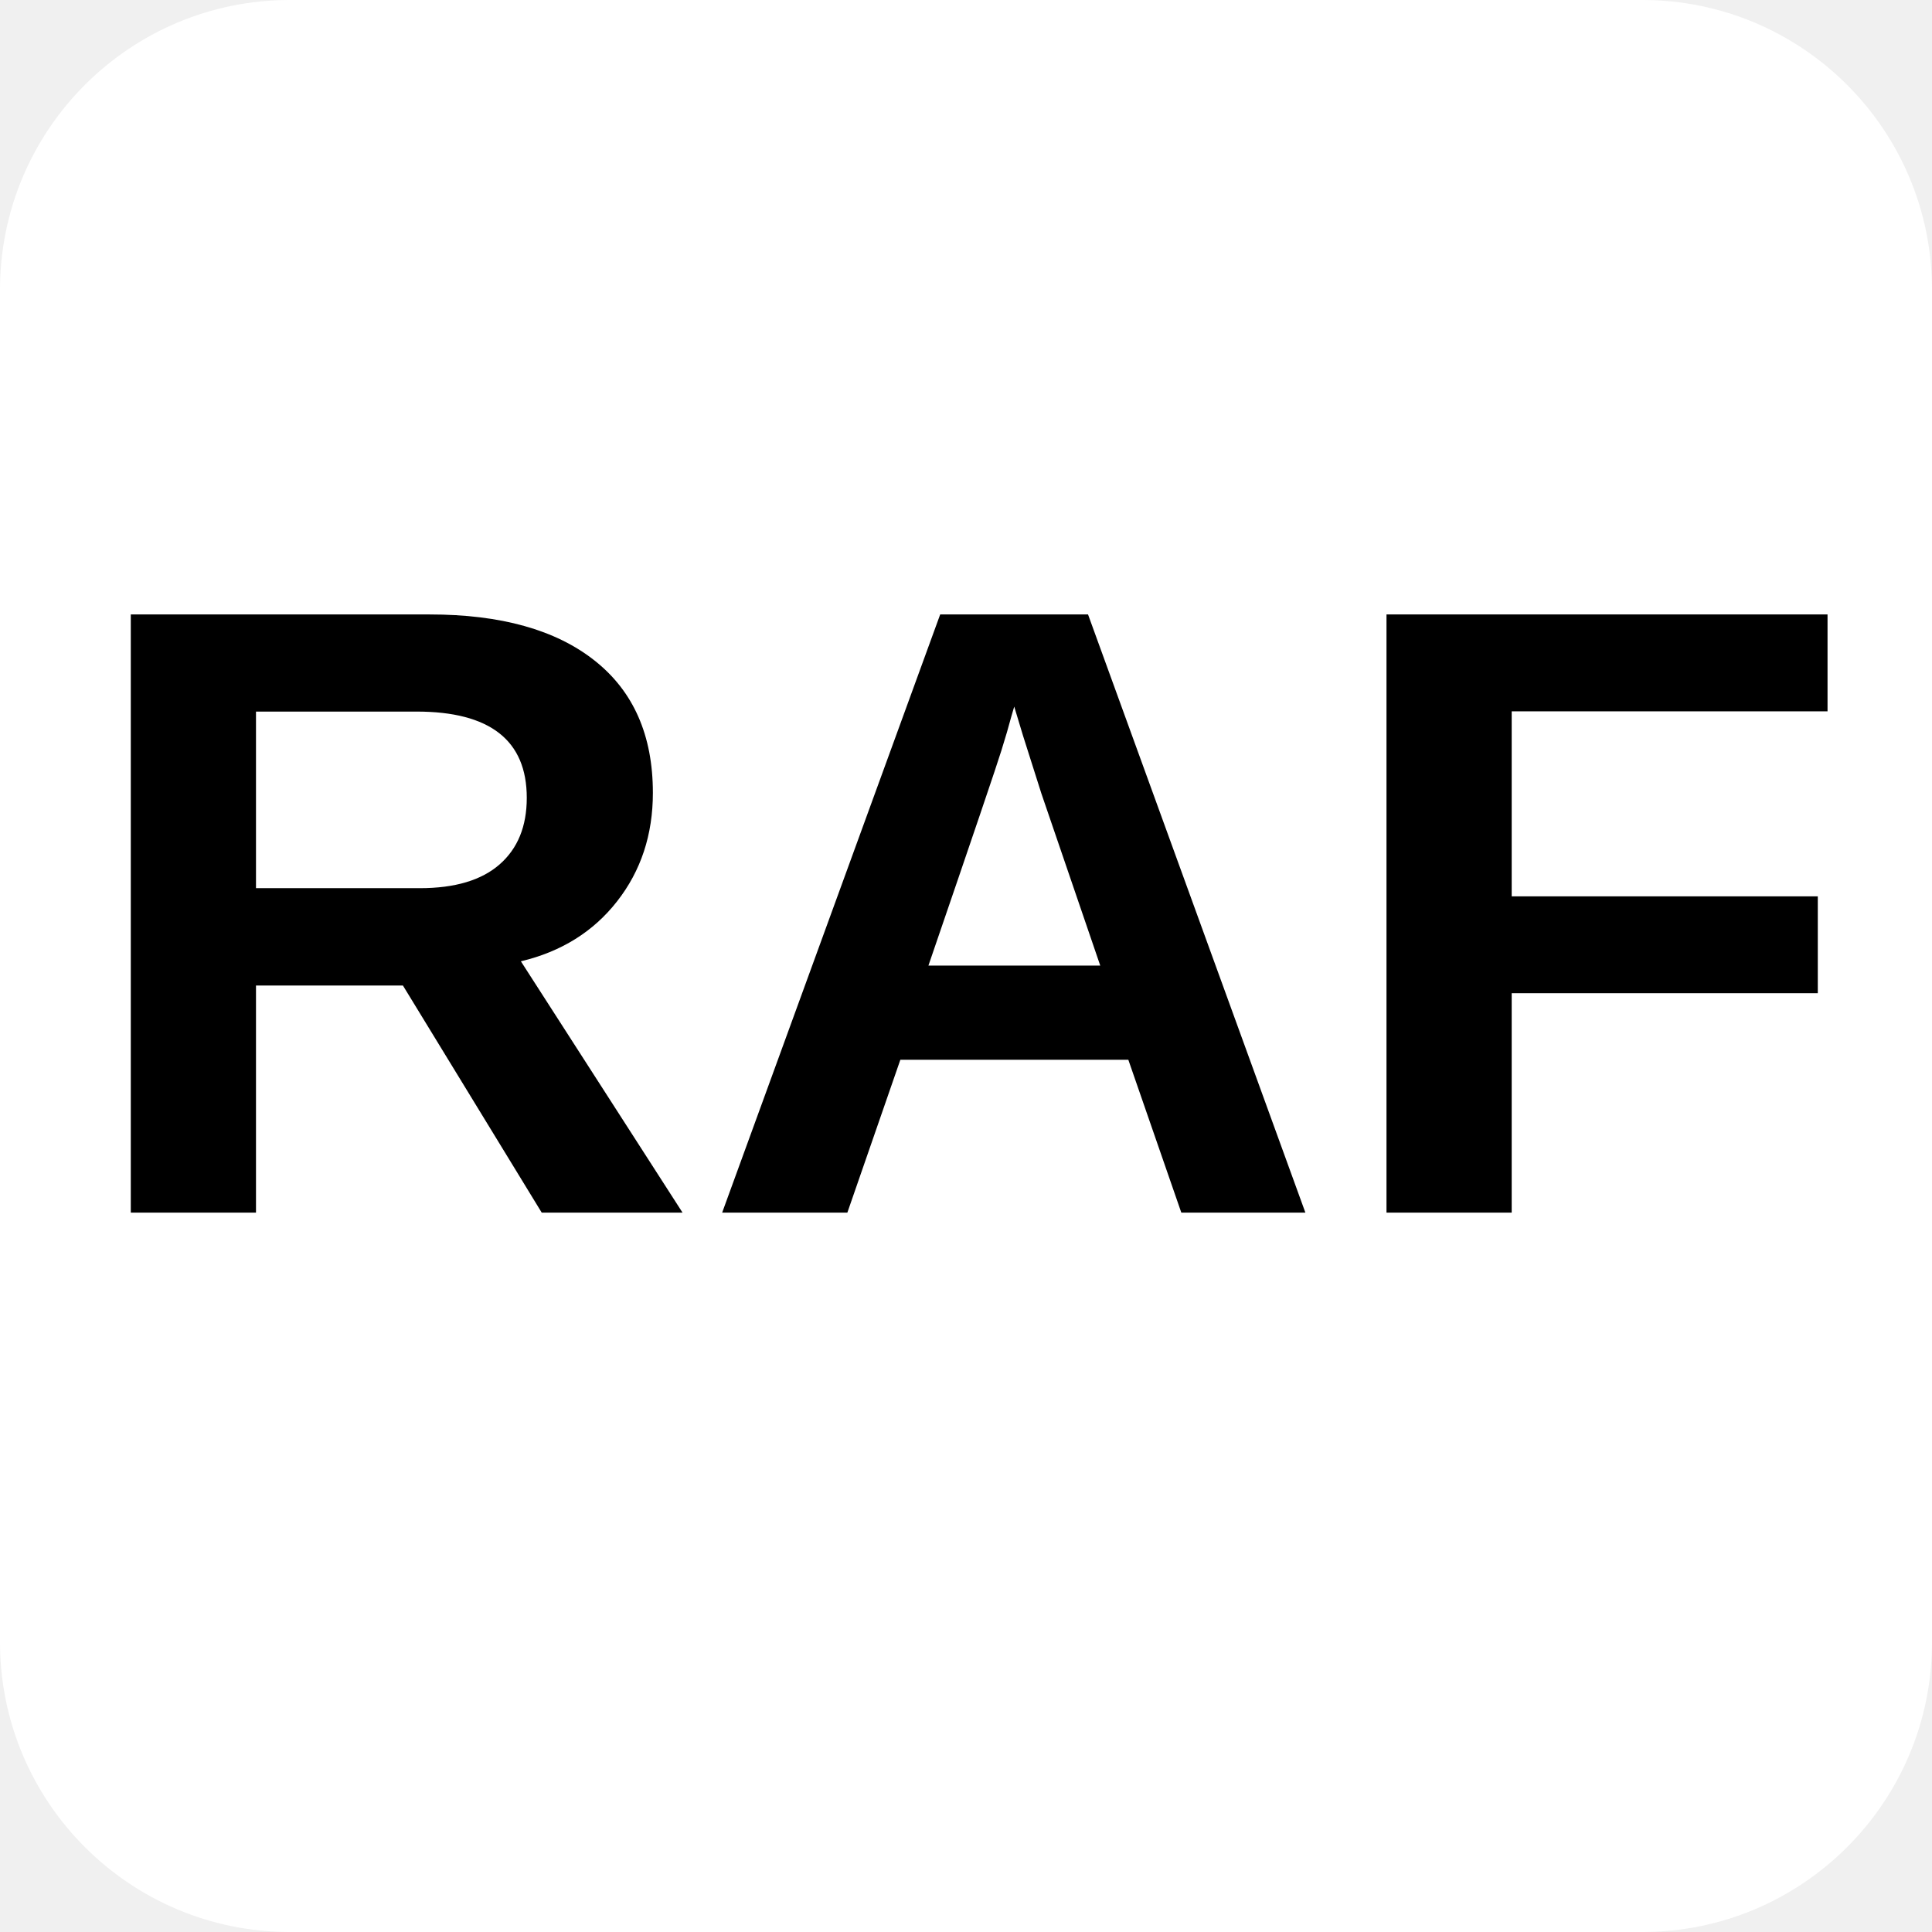
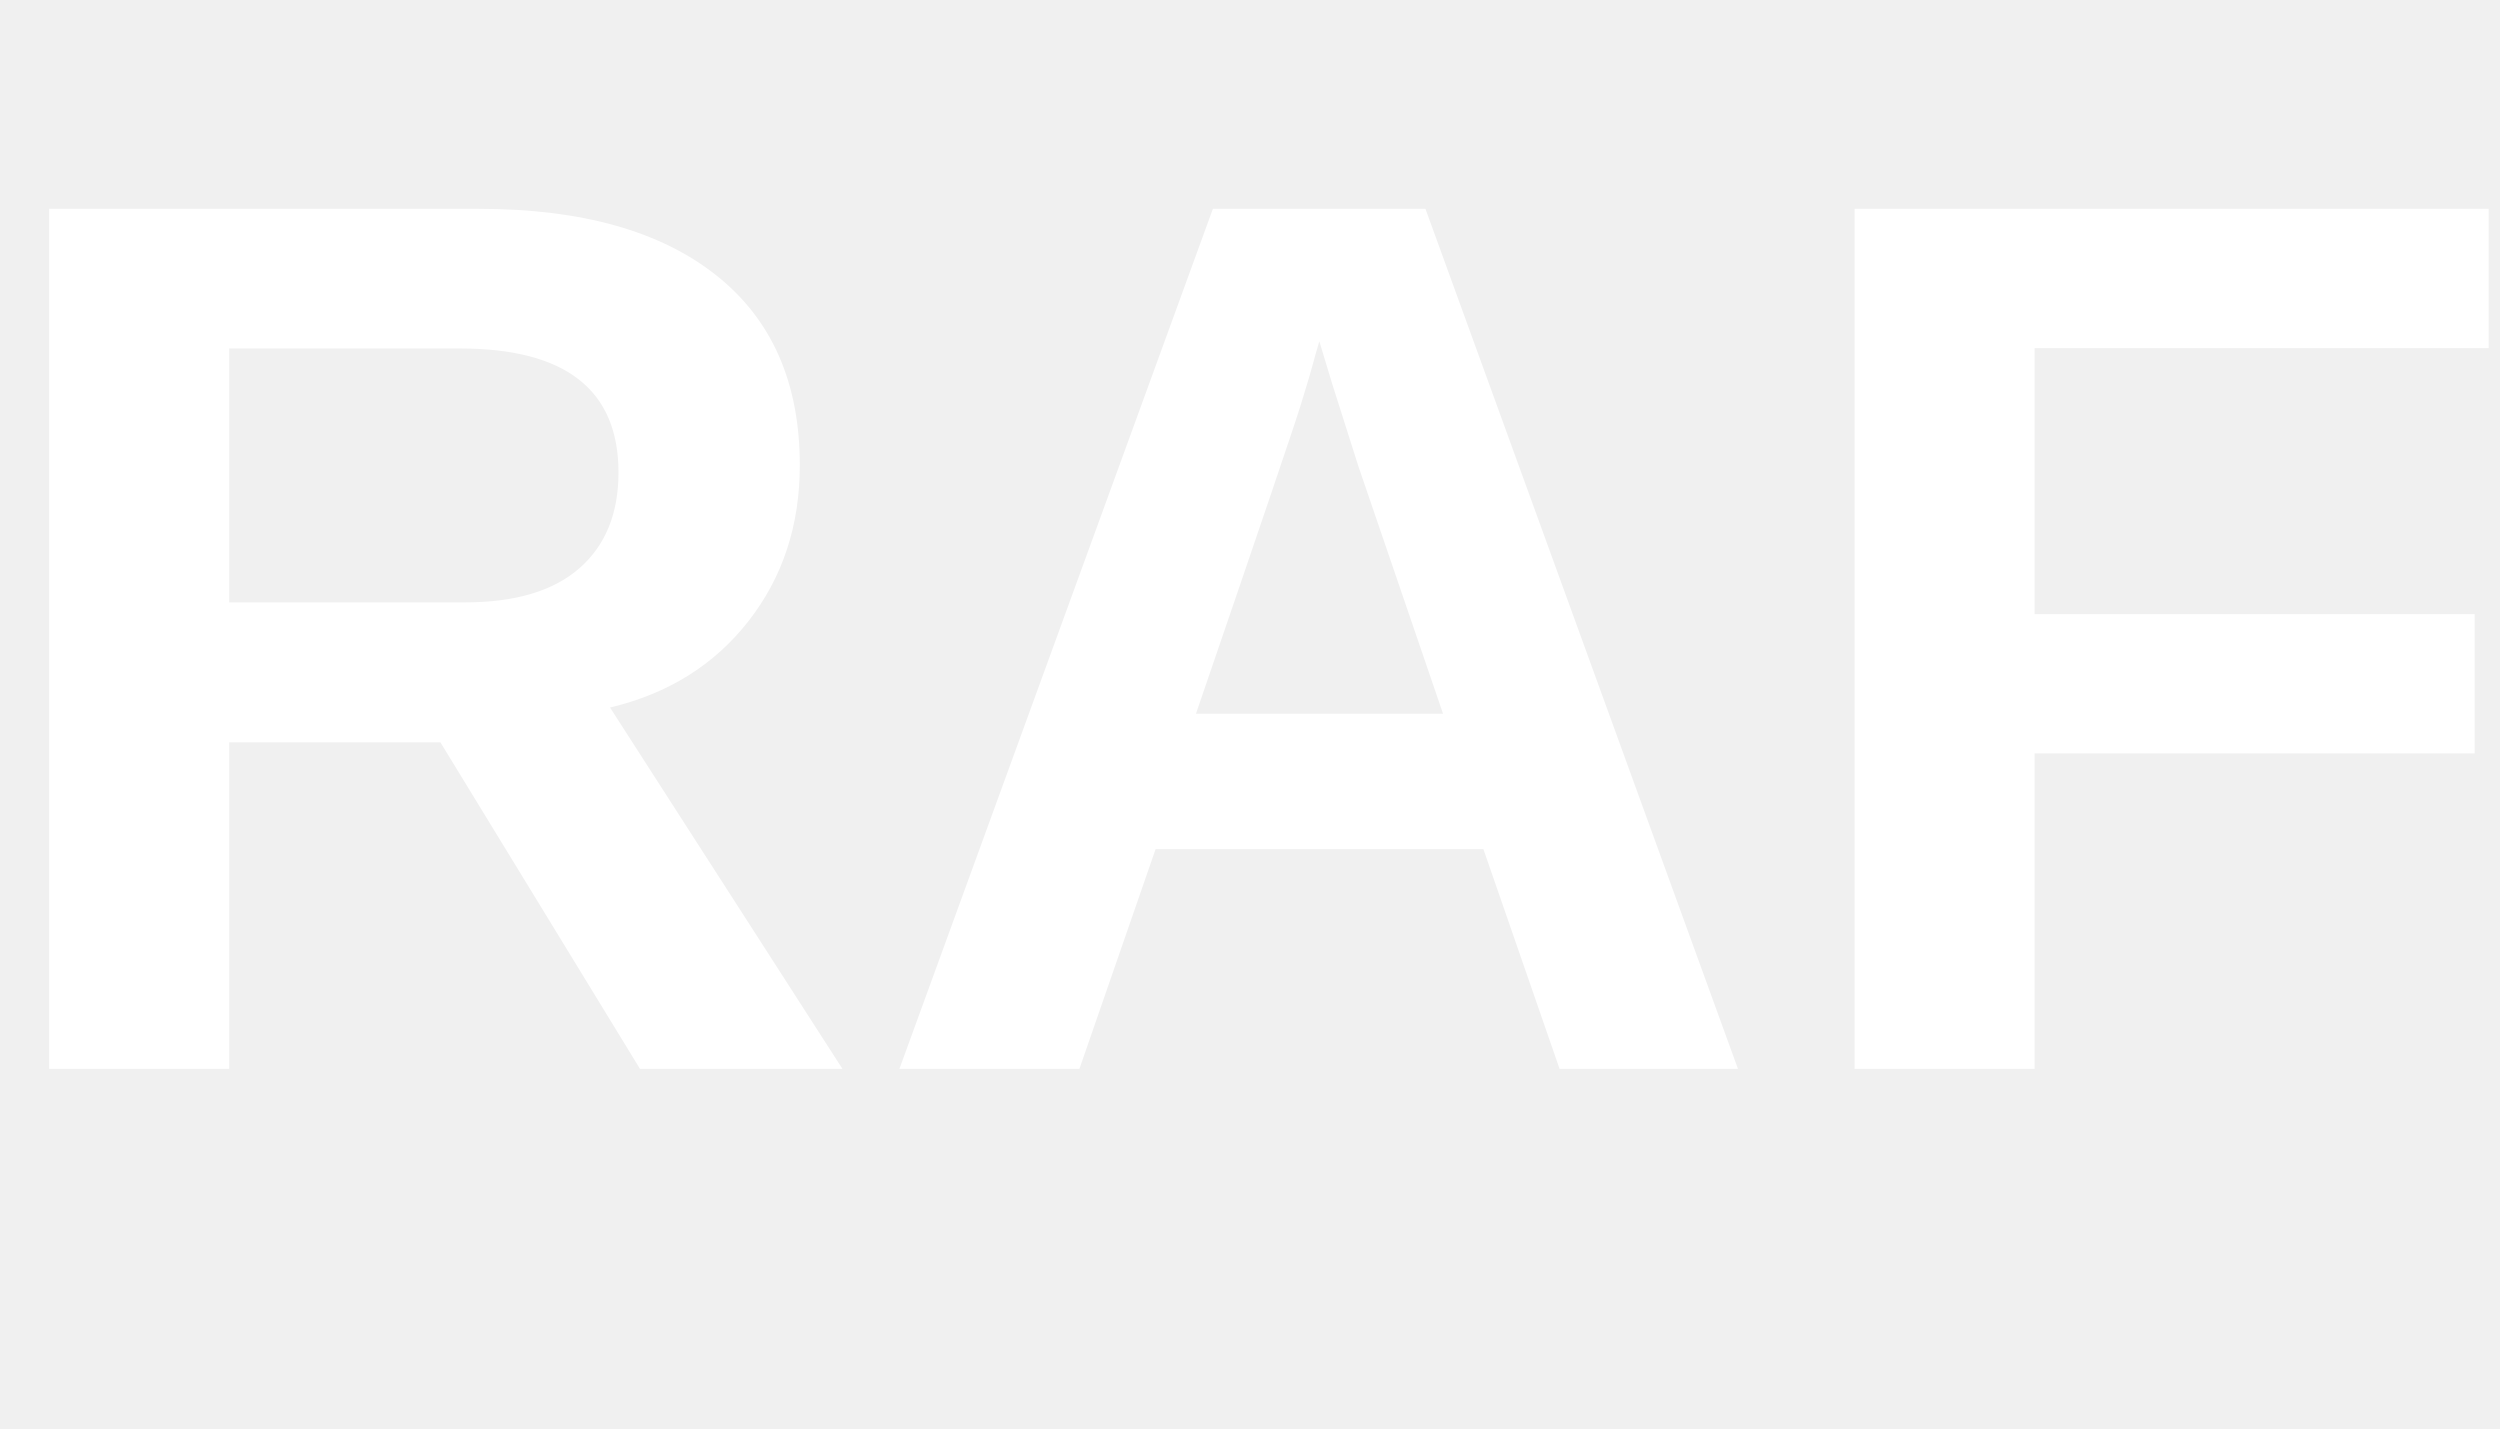
- <svg xmlns="http://www.w3.org/2000/svg" version="1.1" width="1000" height="1000">
-   <g clip-path="url(#SvgjsClipPath1281)">
-     <rect width="1000" height="1000" fill="#ffffff" />
-     <g transform="matrix(3.214286,0,0,3.214286,50,242.8571)">
-       <svg width="280" height="160" viewBox="0 0 120 30">
-         <text x="50%" y="50%" text-anchor="middle" fill="black" font-size="60" font-family="Arial, sans-serif" font-weight="bold" dominant-baseline="middle">
+ <svg xmlns="http://www.w3.org/2000/svg" width="280" height="160" viewBox="0 0 120 30">
+   <text x="50%" y="50%" text-anchor="middle" fill="white" font-size="60" font-family="Arial, sans-serif" font-weight="bold" dominant-baseline="middle">
        RAF
    </text>
-       </svg>
-     </g>
-   </g>
-   <defs>
-     <clipPath id="SvgjsClipPath1281">
-       <rect width="1000" height="1000" x="0" y="0" rx="150" ry="150" />
-     </clipPath>
-   </defs>
+   <style>@media (prefers-color-scheme: light) { :root { filter: contrast(1) brightness(0.1); } }
+ @media (prefers-color-scheme: dark) { :root { filter: contrast(1) brightness(1); } }
+ </style>
</svg>
